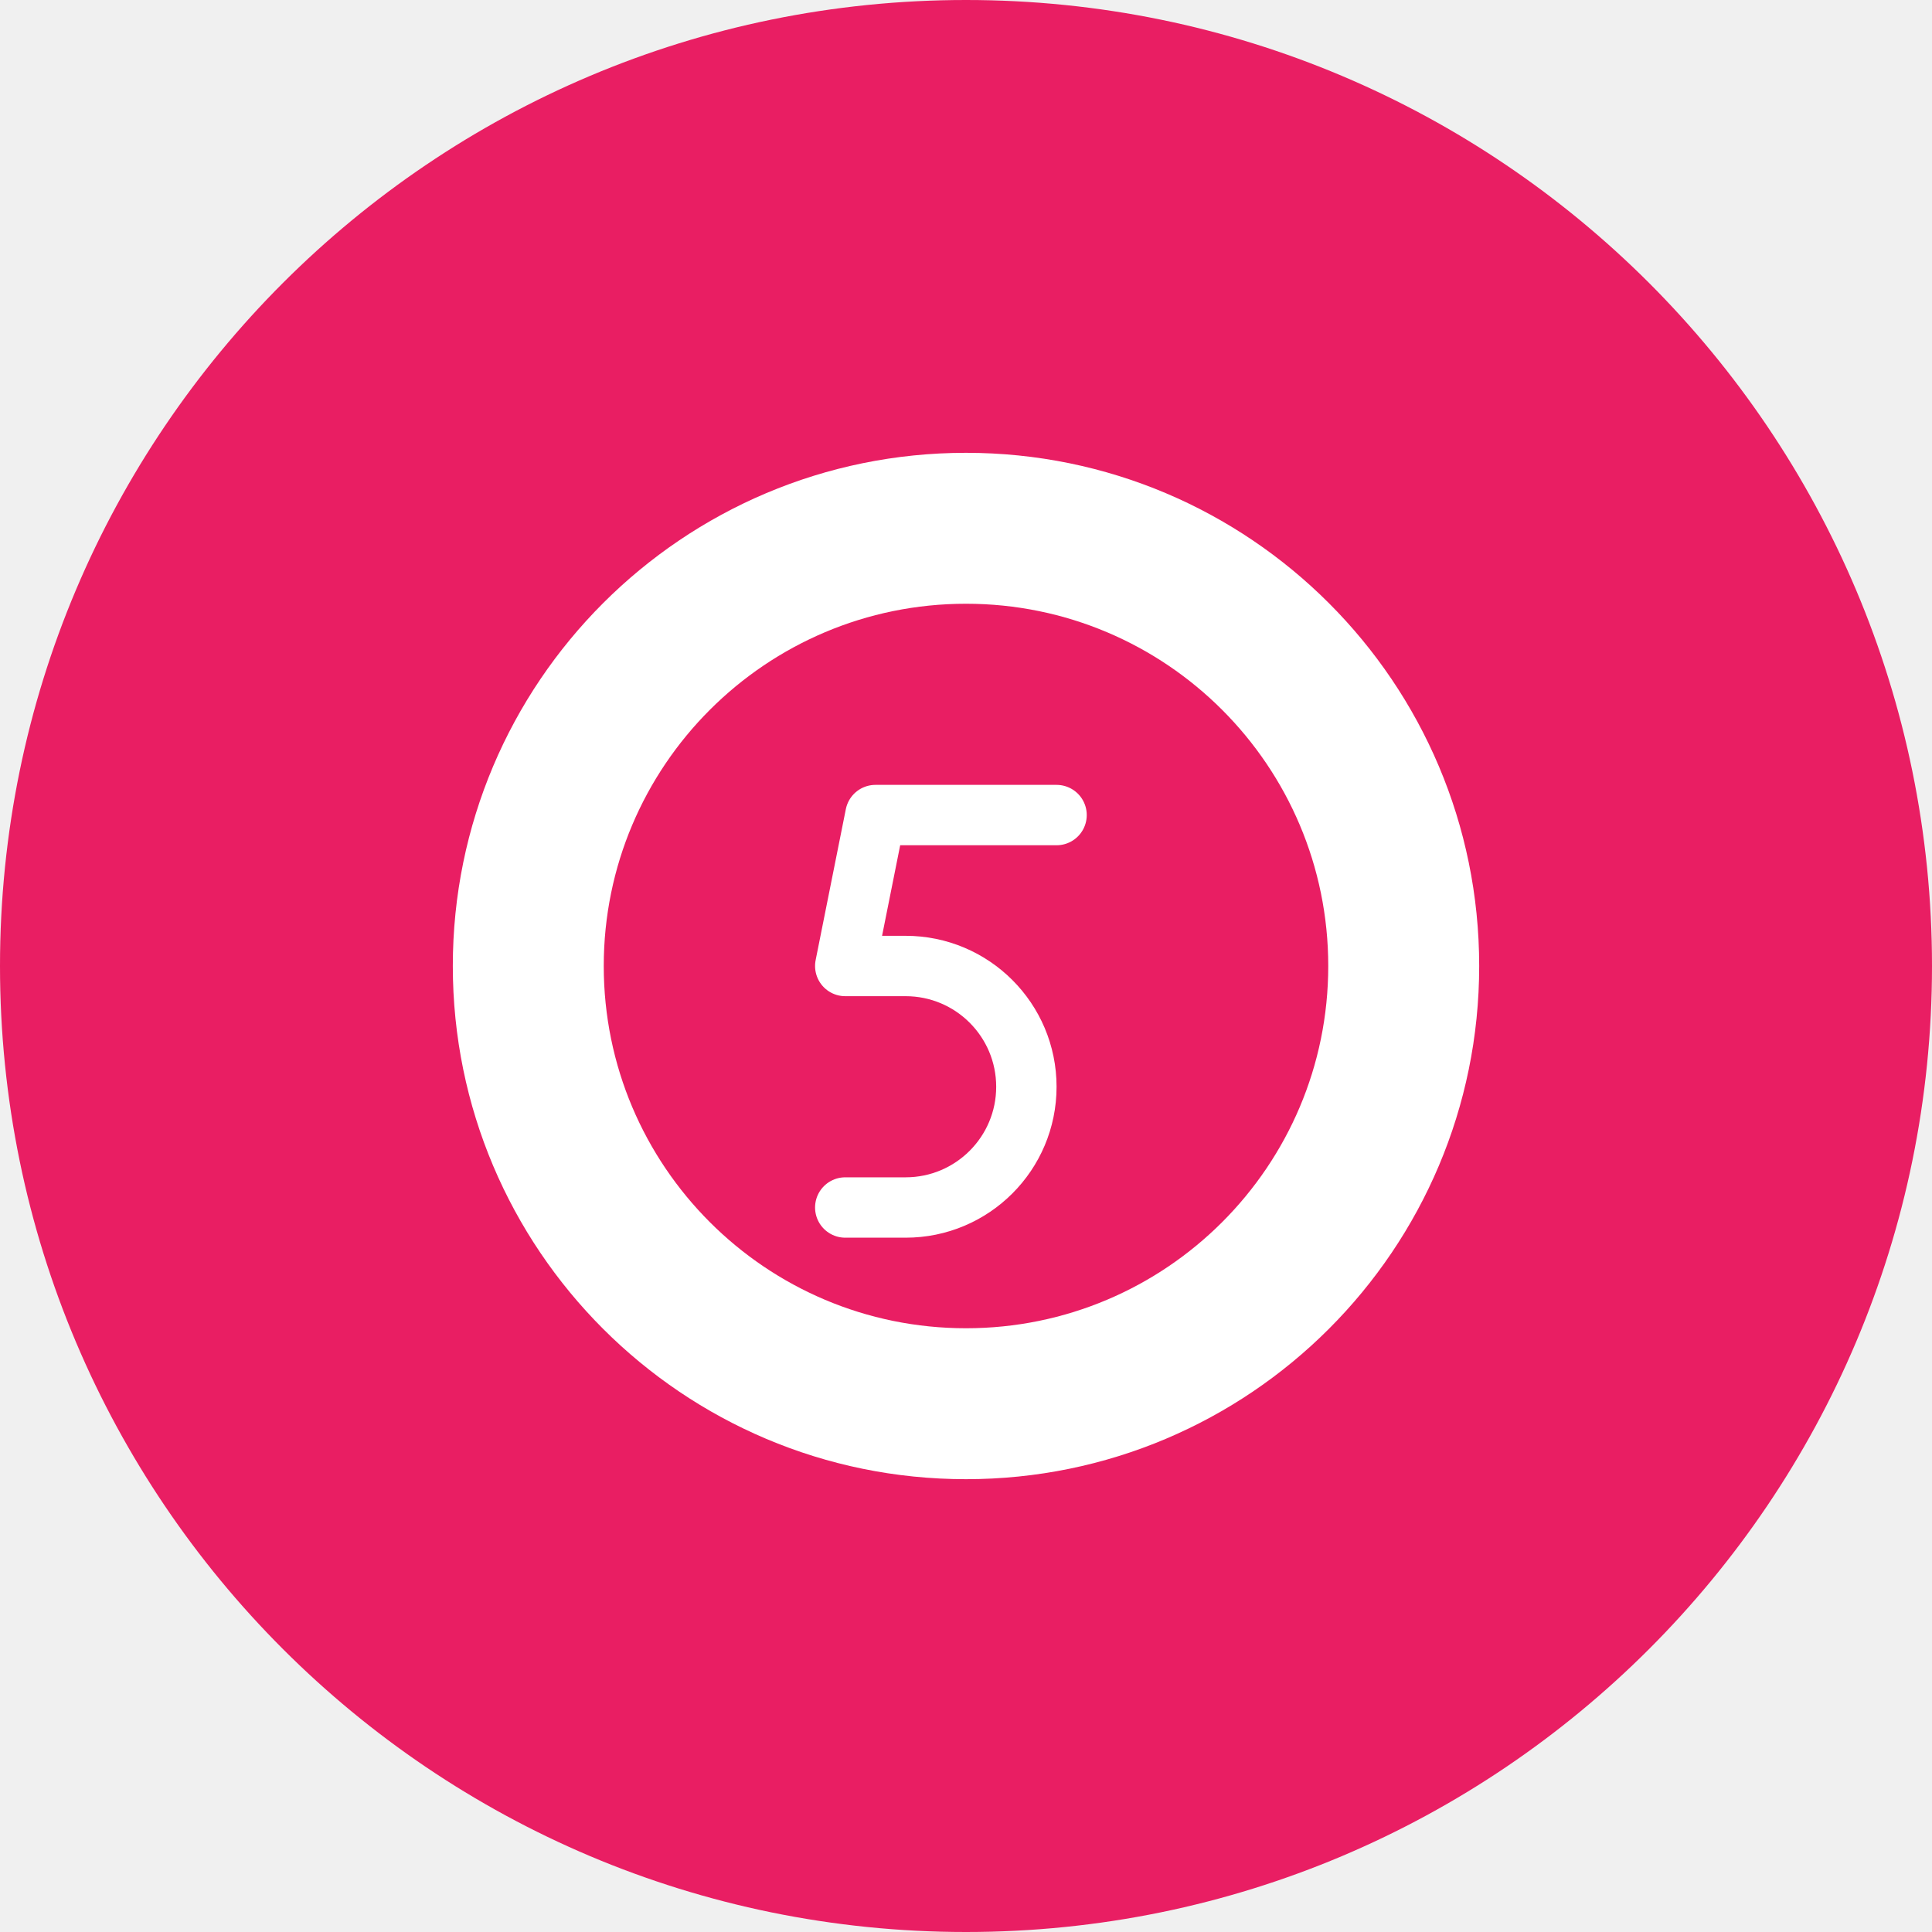
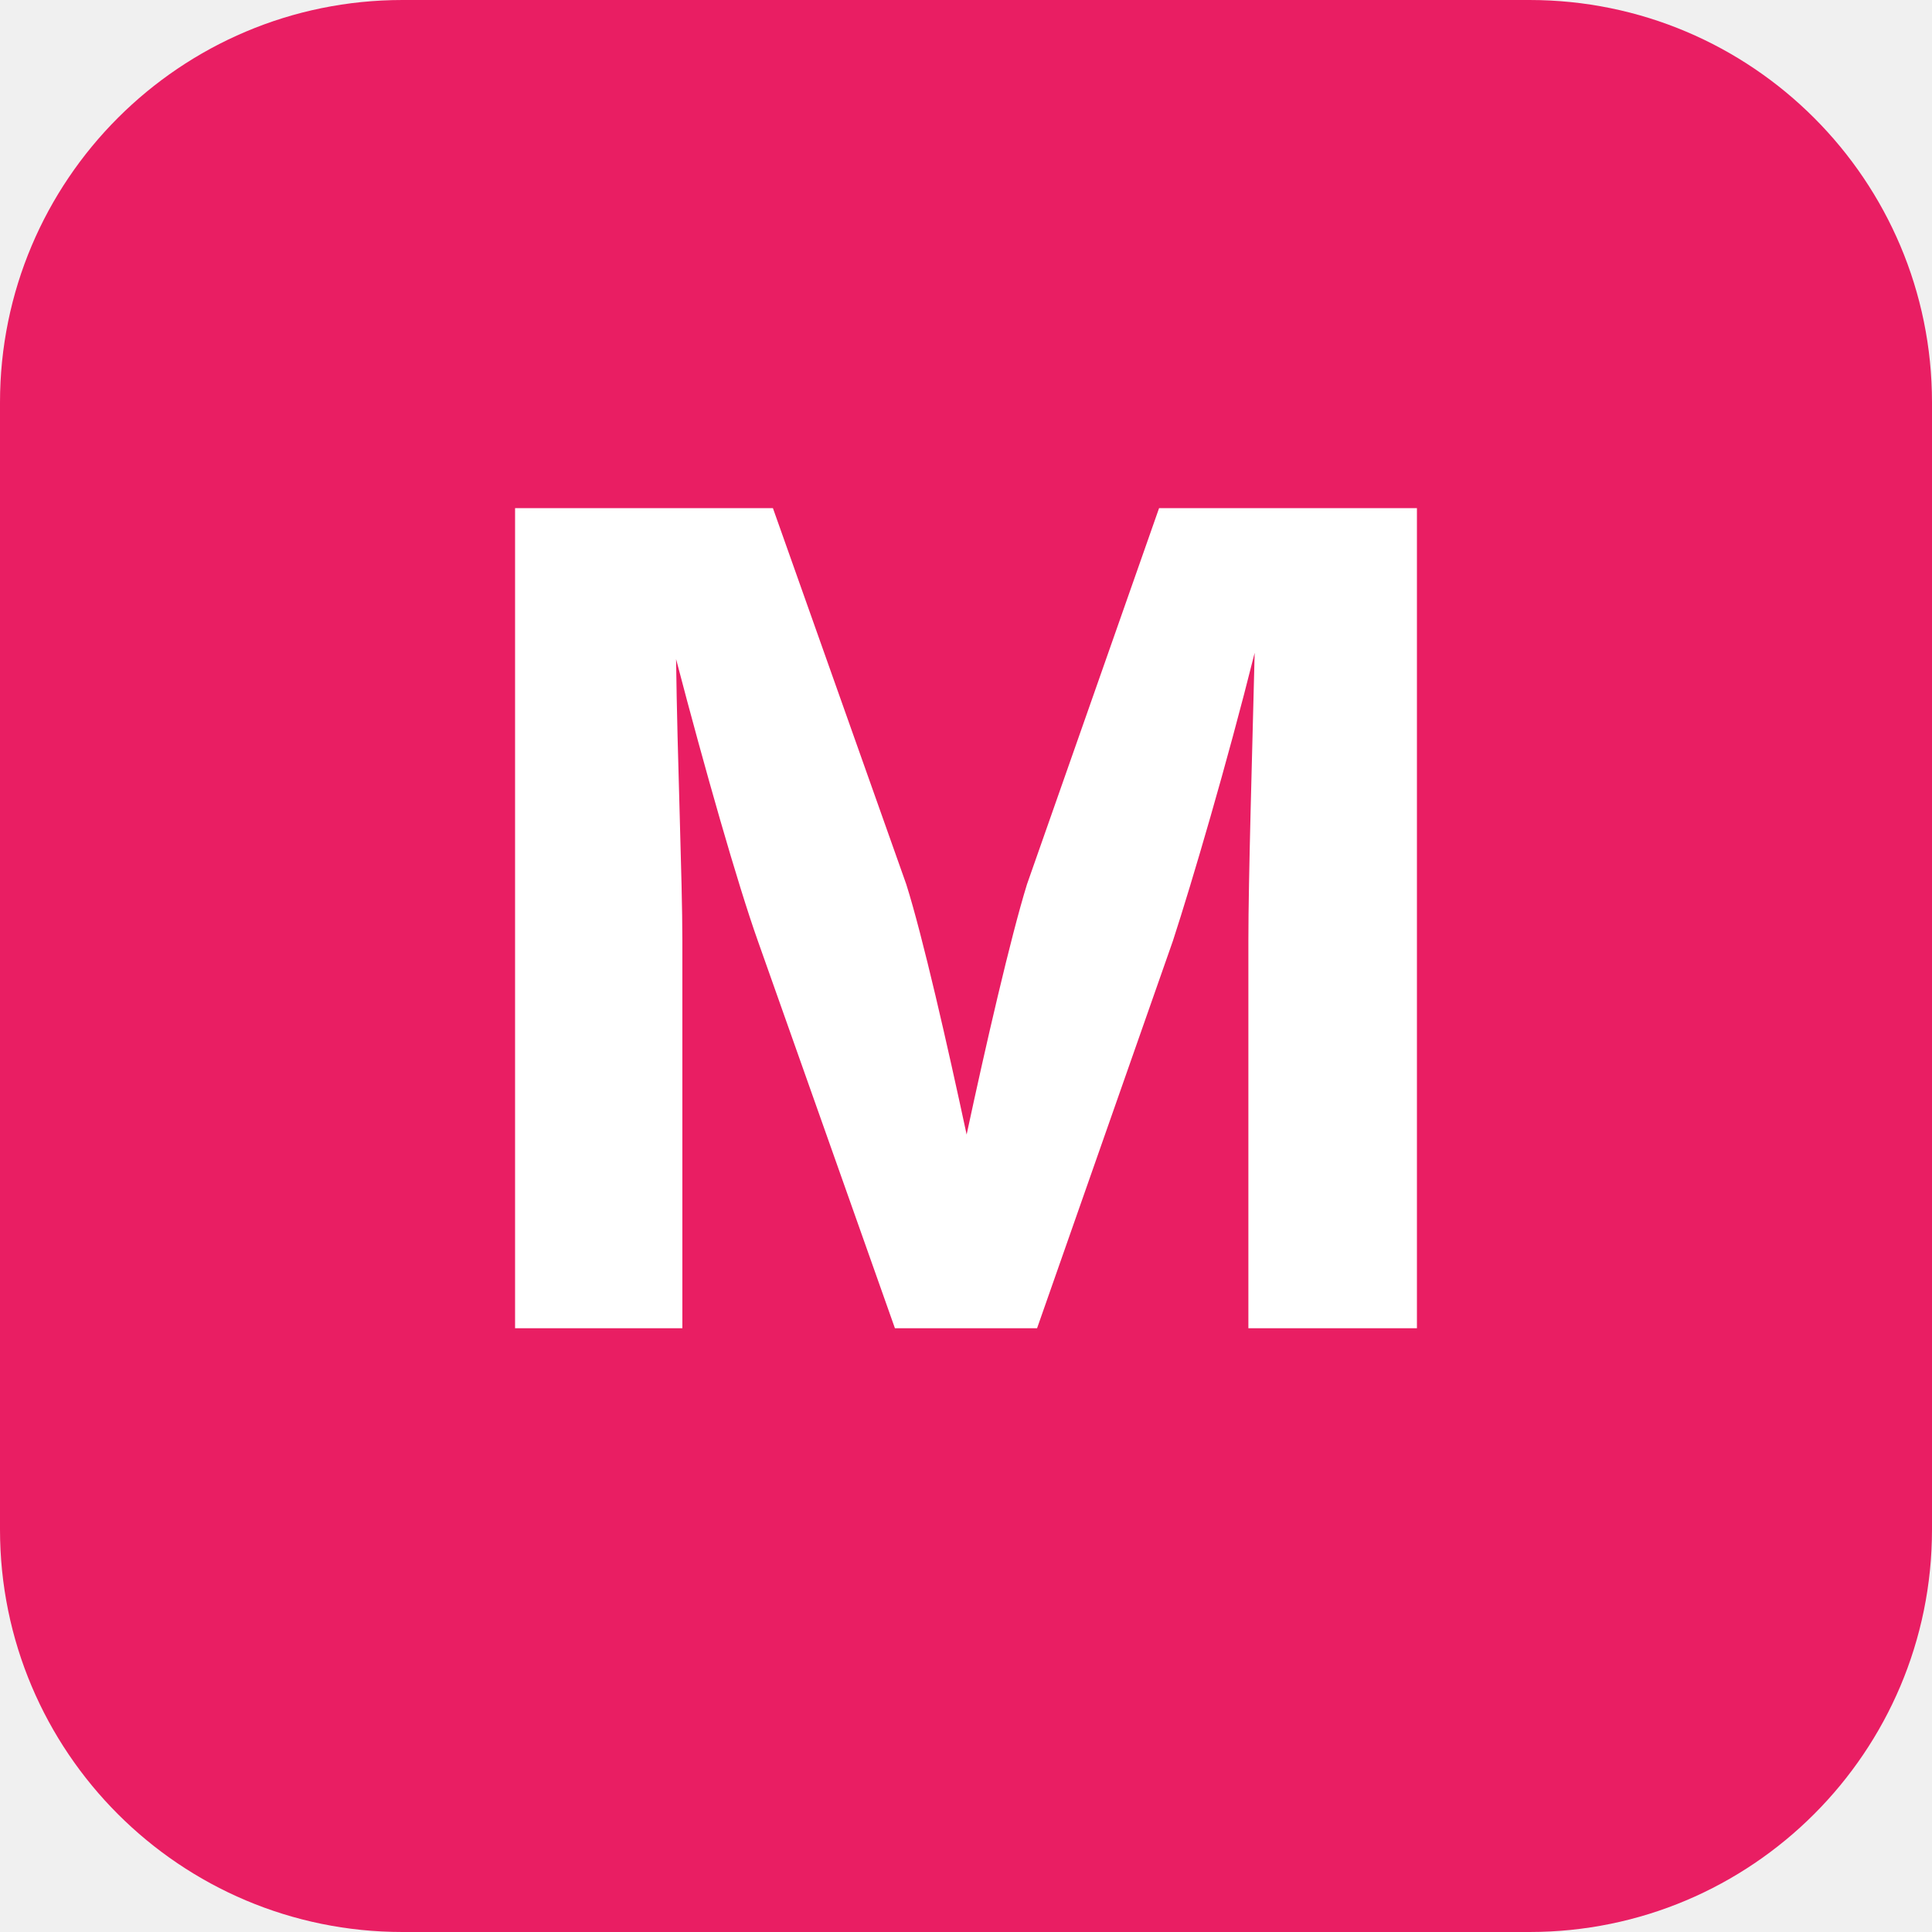
- <svg xmlns="http://www.w3.org/2000/svg" viewBox="0 0 256 256">
-   <path d="M128 0C57.308 0 0 57.308 0 128s57.308 128 128 128 128-57.308 128-128S198.692 0 128 0z" fill="#E91E63" />
-   <path d="M128 60c-37.555 0-68 30.445-68 68s30.445 68 68 68 68-30.445 68-68-30.445-68-68-68zm0 20c26.51 0 48 21.49 48 48s-21.49 48-48 48-48-21.49-48-48 21.49-48 48-48z" fill="#fff" />
-   <path d="M140 108h-24l-4 20h8c8.837 0 16 7.163 16 16s-7.163 16-16 16h-8" stroke="#fff" stroke-width="8" fill="none" stroke-linecap="round" stroke-linejoin="round" />
+ <svg xmlns="http://www.w3.org/2000/svg" viewBox="0 0 24 24">
+   <rect width="24" height="24" rx="5" fill="#E91E63" />
+   <text x="12" y="16.5" text-anchor="middle" font-family="system-ui,-apple-system,sans-serif" font-weight="700" font-size="14" fill="#fff">M</text>
</svg>
